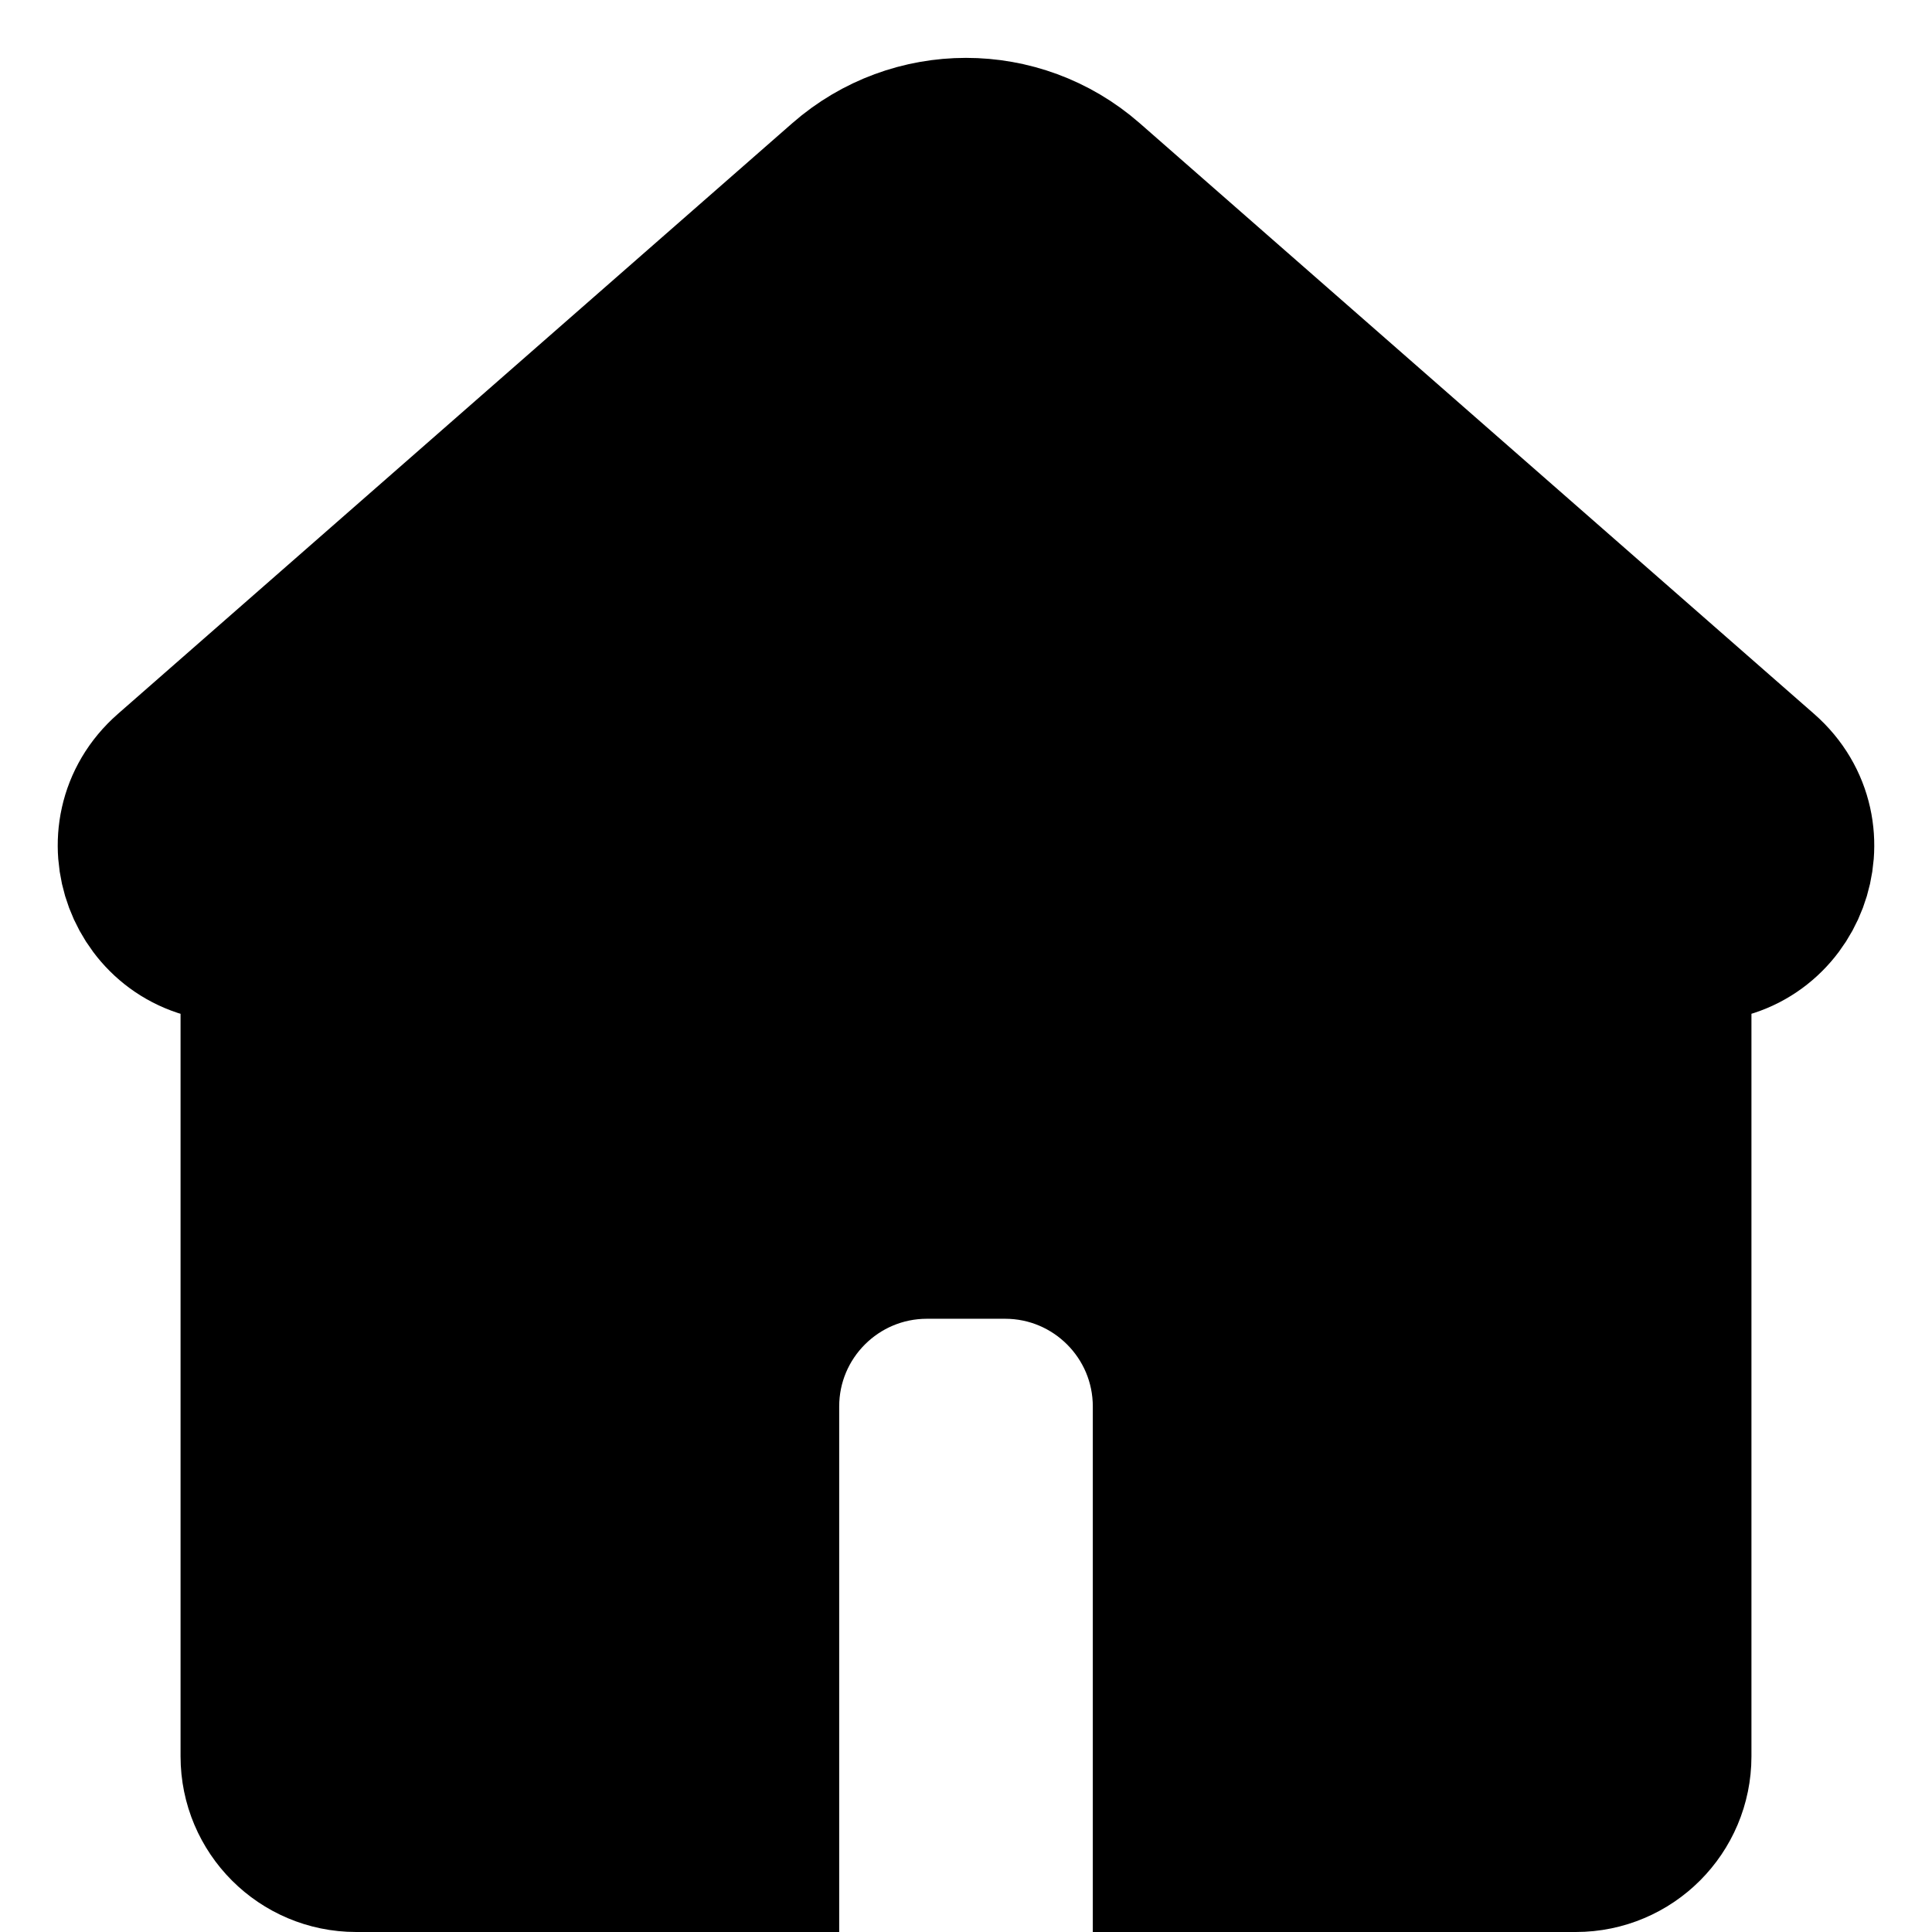
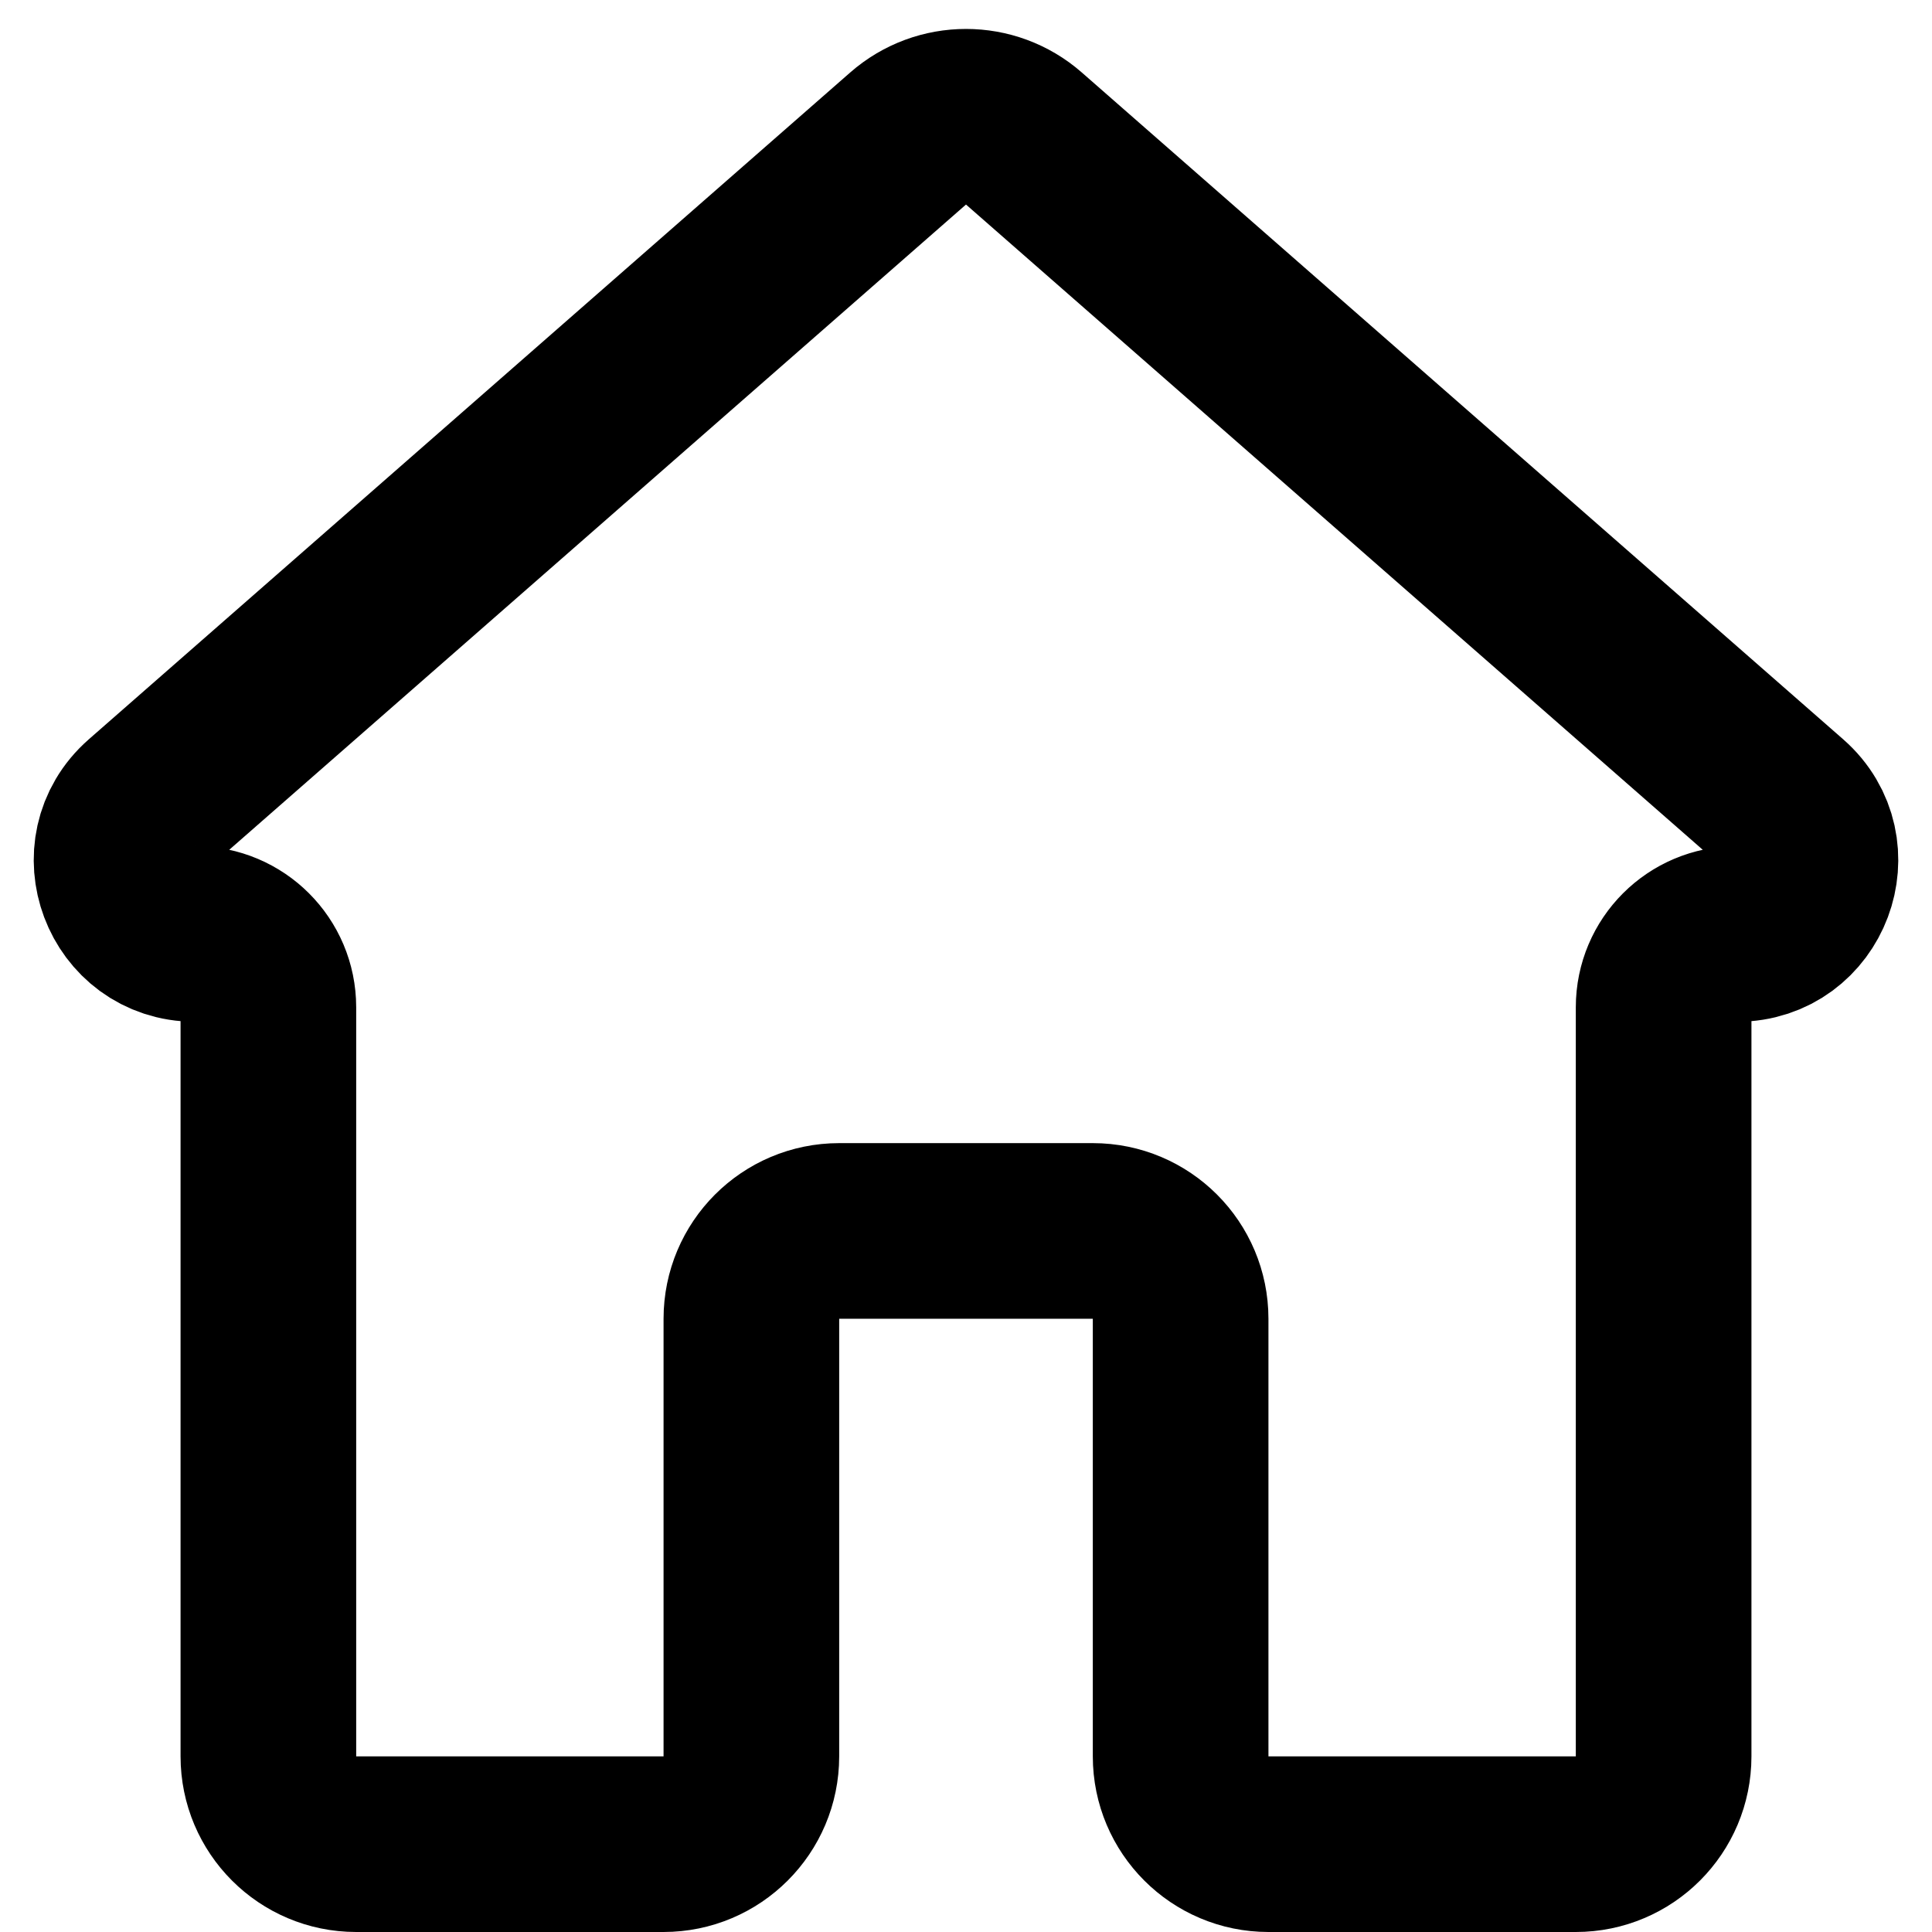
<svg xmlns="http://www.w3.org/2000/svg" width="22" height="22" viewBox="0 0 22 22" fill="none">
-   <path d="M9.682 2.154L2.001 8.882C1.306 9.491 1.736 10.635 2.659 10.635H3.056V20C3.056 20.552 3.503 21 4.056 21H8.556V16.017C8.556 14.912 9.451 14.017 10.556 14.017H11.444C12.549 14.017 13.444 14.912 13.444 16.017V21H17.944C18.497 21 18.944 20.552 18.944 20V10.635H19.34C20.264 10.635 20.694 9.491 19.999 8.882L12.318 2.154C11.563 1.494 10.437 1.494 9.682 2.154Z" fill="currentColor" stroke="currentColor" stroke-width="2" />
+   <path d="M10.341 1.577L1.67 9.171C1.091 9.679 1.45 10.635 2.221 10.635C2.682 10.635 3.056 11.008 3.056 11.47V20C3.056 20.552 3.503 21 4.056 21H7.556C8.108 21 8.556 20.552 8.556 20V15.017C8.556 14.465 9.003 14.017 9.556 14.017H12.444C12.997 14.017 13.444 14.465 13.444 15.017V20C13.444 20.552 13.892 21 14.444 21H17.944C18.497 21 18.944 20.552 18.944 20V11.47C18.944 11.008 19.318 10.635 19.779 10.635C20.55 10.635 20.909 9.679 20.33 9.171L11.659 1.577C11.282 1.247 10.718 1.247 10.341 1.577Z" stroke="currentColor" stroke-width="2" />
</svg>
